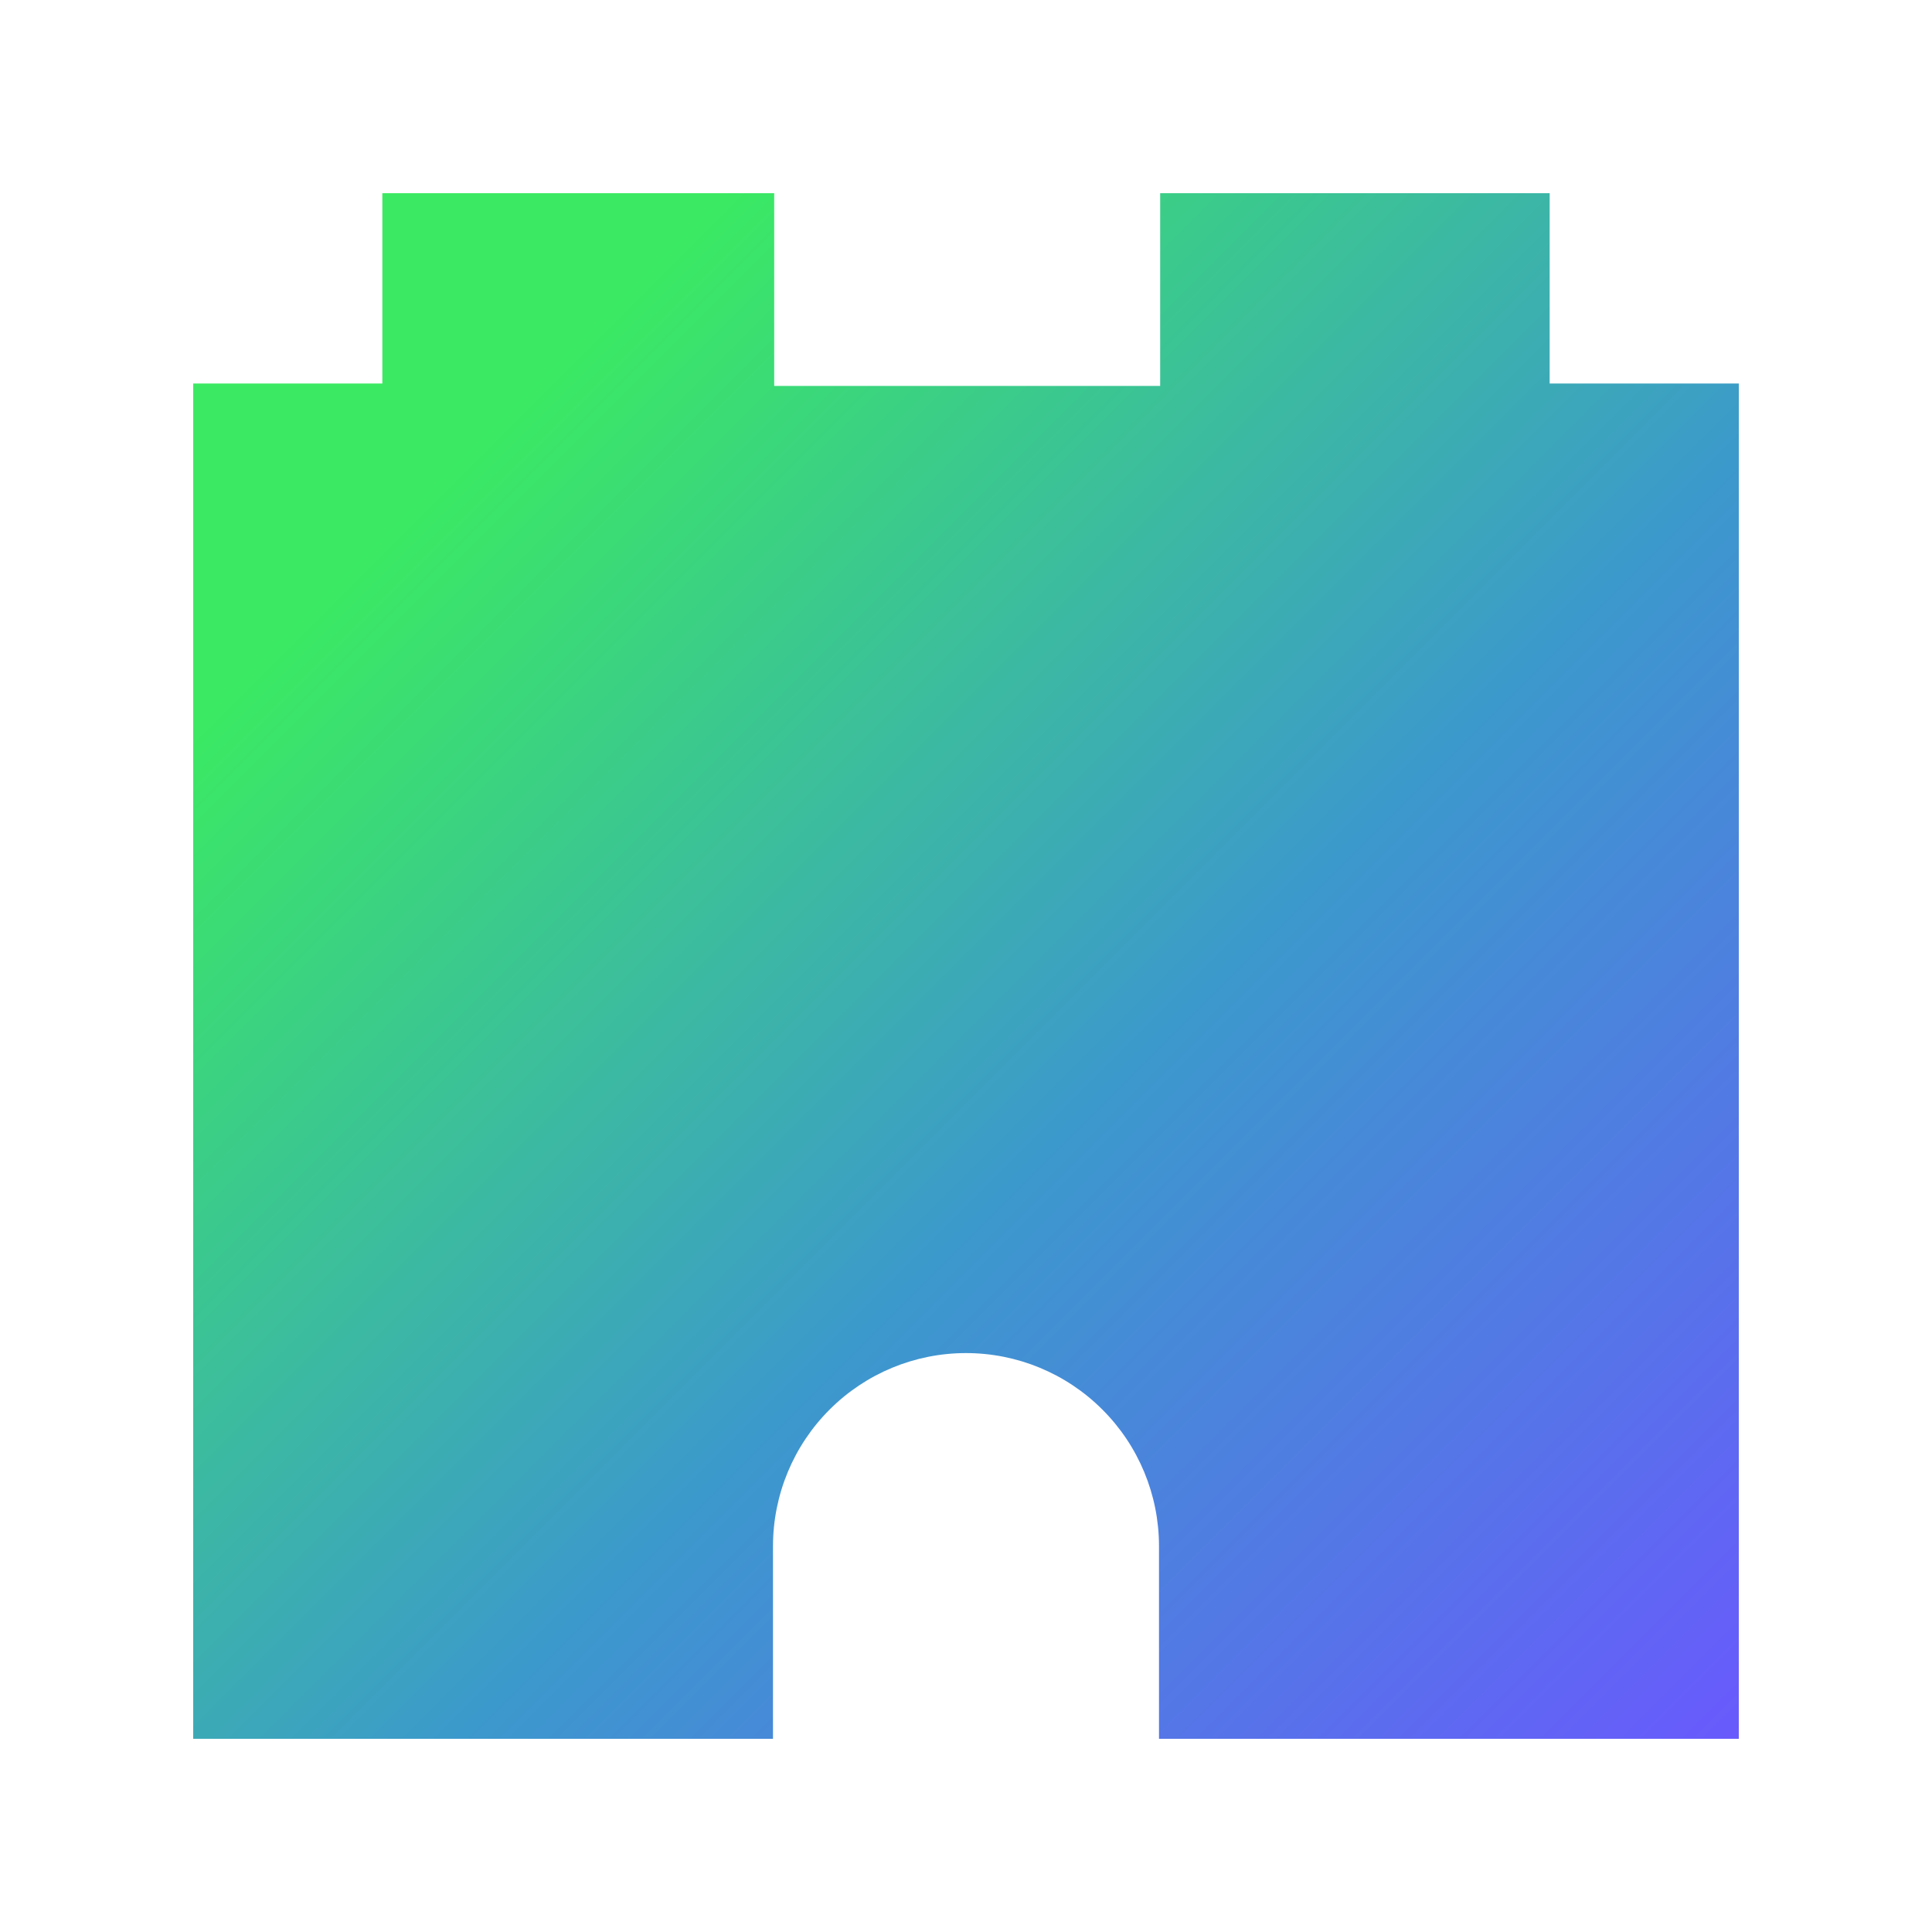
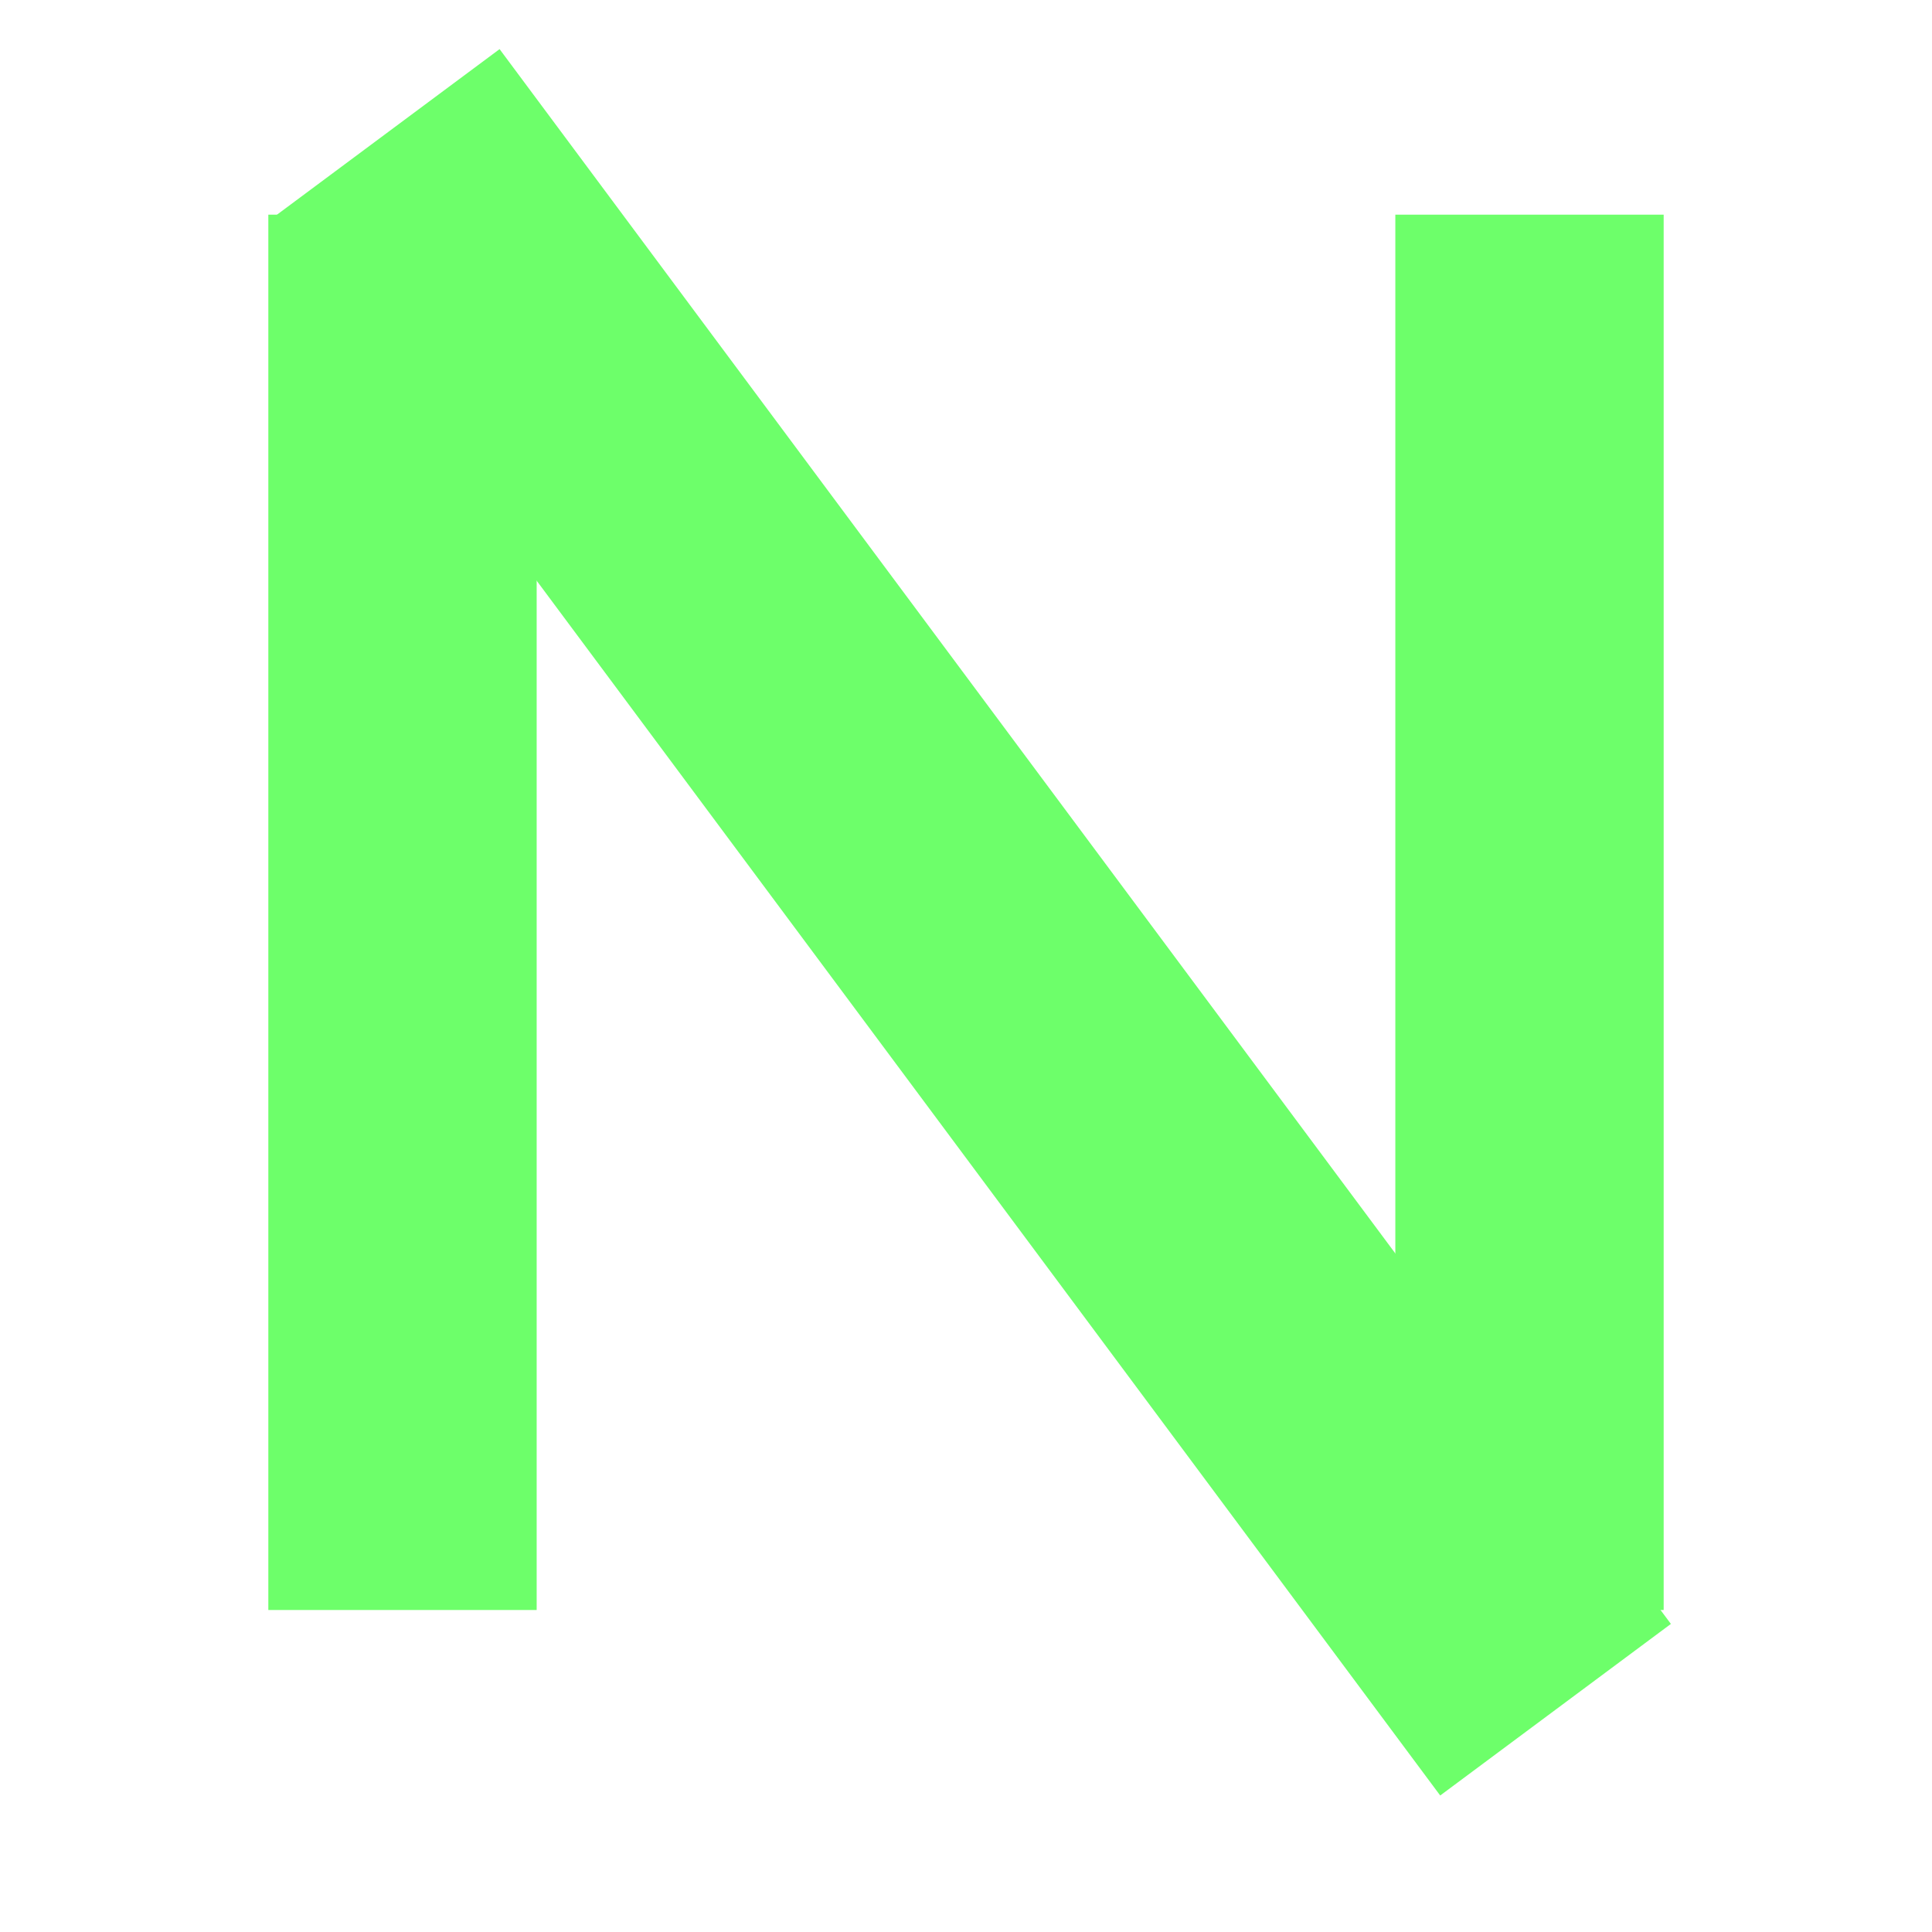
- <svg xmlns="http://www.w3.org/2000/svg" width="40" height="40" viewBox="0 0 40 40" fill="none">
-   <path d="M32.084 7.94V4H24.02V7.99H16.029V4H7.916V7.94H4V36H16.004V32.005C16.006 30.946 16.427 29.931 17.177 29.183C17.926 28.434 18.941 28.014 20 28.014C21.059 28.014 22.074 28.434 22.823 29.183C23.573 29.931 23.994 30.946 23.996 32.005V36H36V7.94H32.084Z" fill="url(#paint0_linear)" />
-   <defs>
-     <linearGradient id="paint0_linear" x1="2.942" y1="4.9" x2="37.777" y2="39.734" gradientUnits="userSpaceOnUse">
-       <stop offset="0.159" stop-color="#3BEA62" />
-       <stop offset="0.54" stop-color="#3C99CC" />
-       <stop offset="0.937" stop-color="#6B57FF" />
-     </linearGradient>
-   </defs>
+ <svg xmlns="http://www.w3.org/2000/svg" width="36" height="36" viewBox="0 0 36 36" fill="none">
+   <rect width="5" height="26" transform="translate(5 4)" fill="#6DFF6A" />
+   <rect width="5" height="26" transform="translate(26 4)" fill="#6DFF6A" />
+   <rect width="5.357" height="36.571" transform="translate(5.01062 4.1123) rotate(-36.6411)" fill="#6DFF6A" />
</svg>
